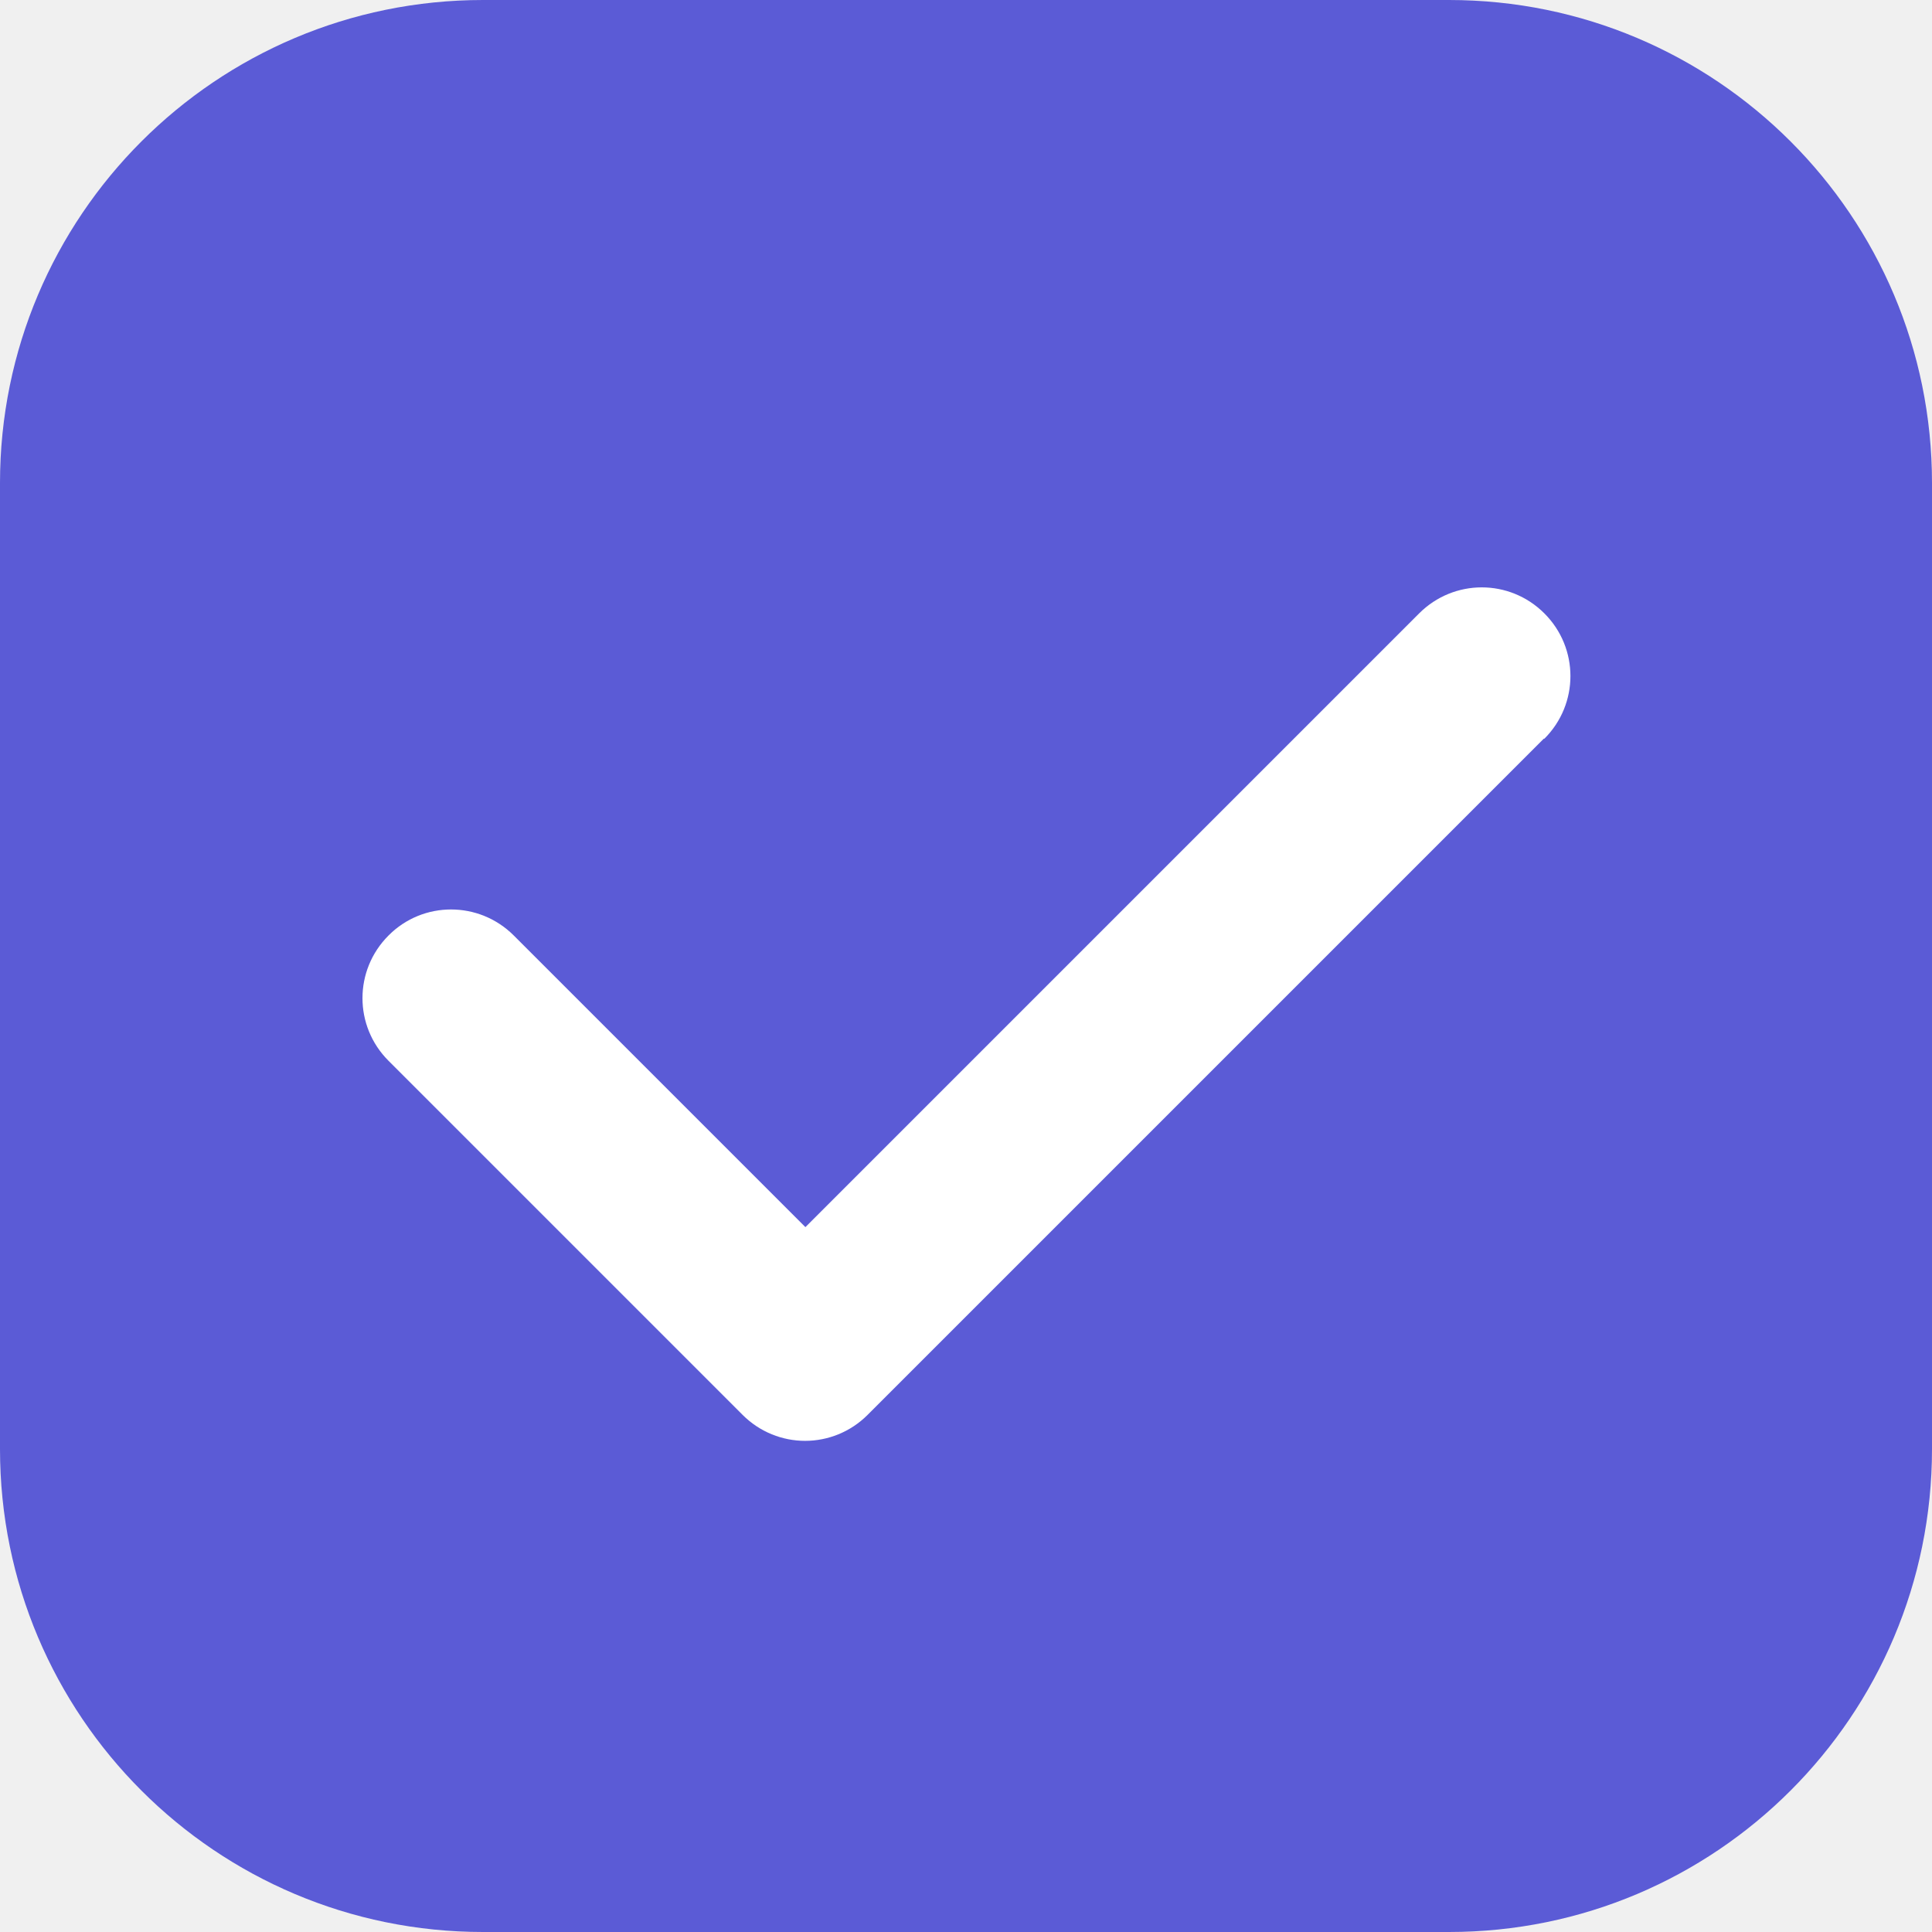
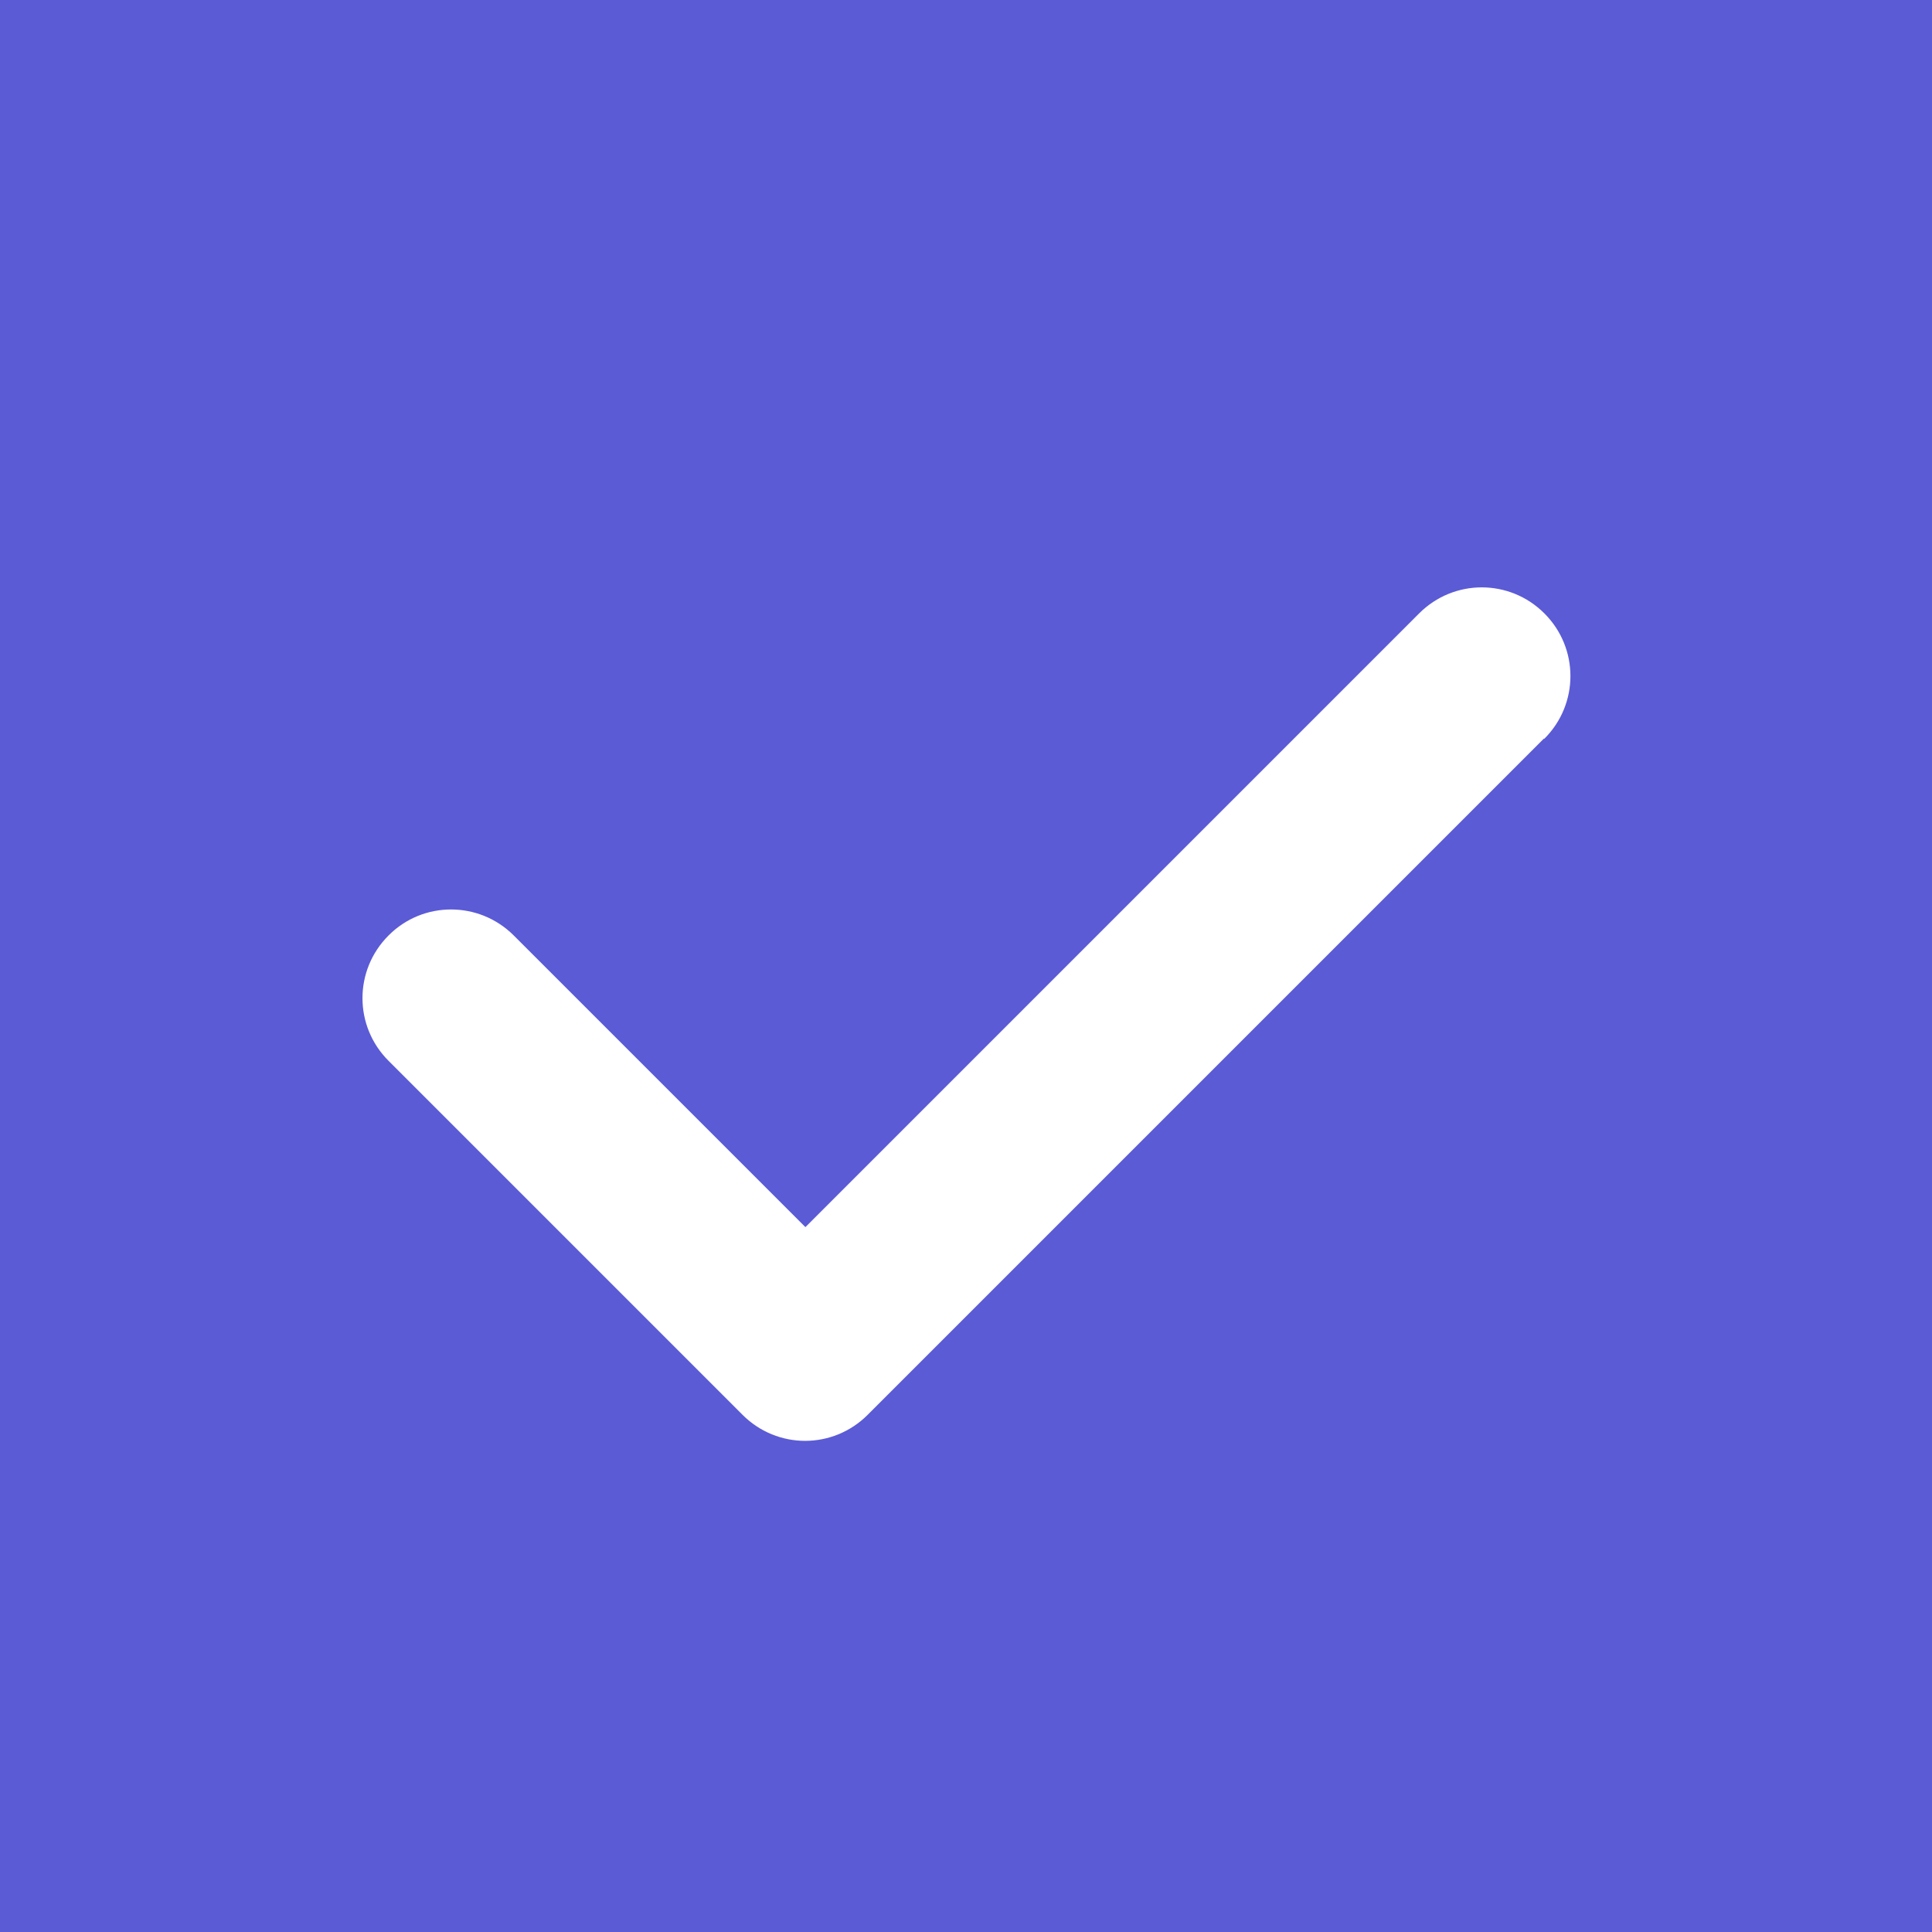
<svg xmlns="http://www.w3.org/2000/svg" id="Layer_1" version="1.1" viewBox="0 0 64 64">
  <defs>
    <style>
      .st0 {
-         fill: #5b5bd6;
+         fill: #fff;
      }

      .st1 {
-         fill: #fff;
+         fill: #5b5bd6;
      }
    </style>
  </defs>
-   <path class="st0" d="M48,0H16C7.16,0,0,7.16,0,16v32c0,8.84,7.16,16,16,16h32c8.84,0,16-7.16,16-16V16c0-8.84-7.16-16-16-16Z" />
-   <path class="st1" d="M51.14,24.47l-22.4,22.4c-.57.57-1.32.86-2.07.86s-1.5-.29-2.07-.86l-11.73-11.73c-1.15-1.15-1.15-3,0-4.15,1.14-1.15,3-1.15,4.15,0l9.66,9.66,20.33-20.33c1.15-1.15,3-1.15,4.15,0s1.15,3,0,4.15h-.02Z" />
+   <rect class="st1" width="64" height="64" />
+   <path class="st0" d="M51.14,24.47l-22.4,22.4c-.57.57-1.32.86-2.07.86s-1.5-.29-2.07-.86l-11.73-11.73c-1.15-1.15-1.15-3,0-4.15,1.14-1.15,3-1.15,4.15,0l9.66,9.66,20.33-20.33c1.15-1.15,3-1.15,4.15,0s1.15,3,0,4.15c0,0-.02,0-.02,0Z" />
</svg>
